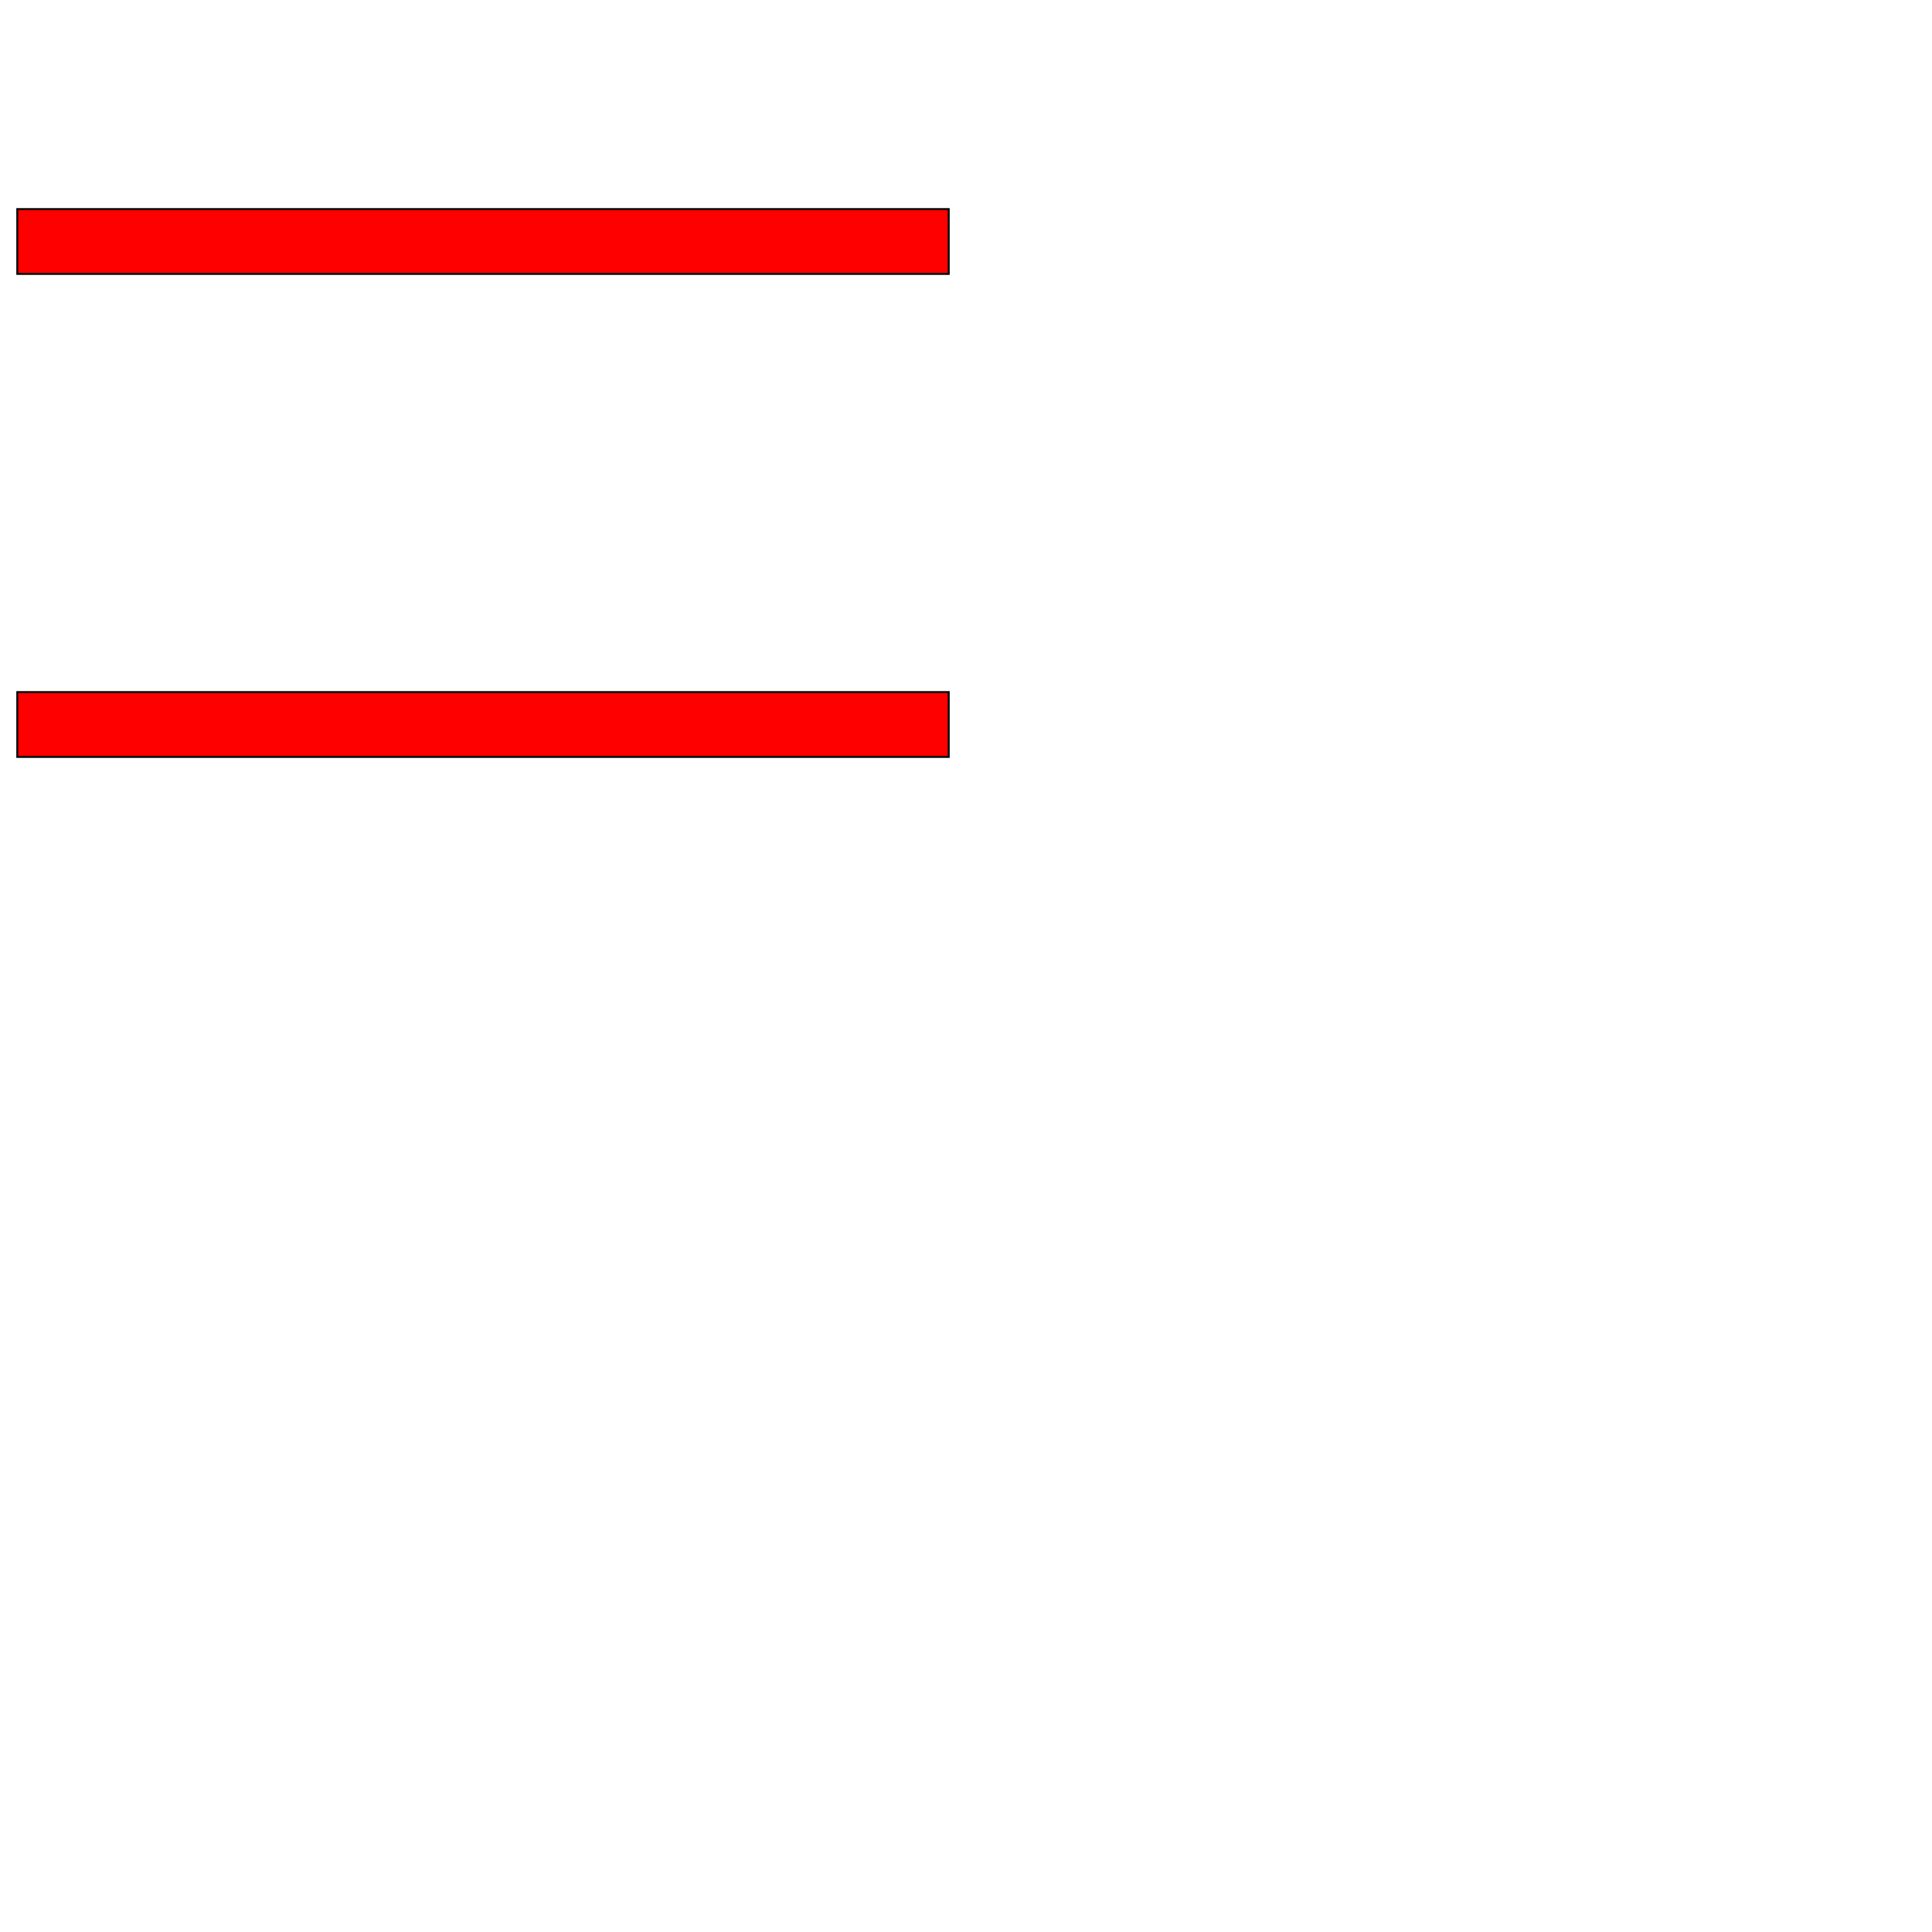
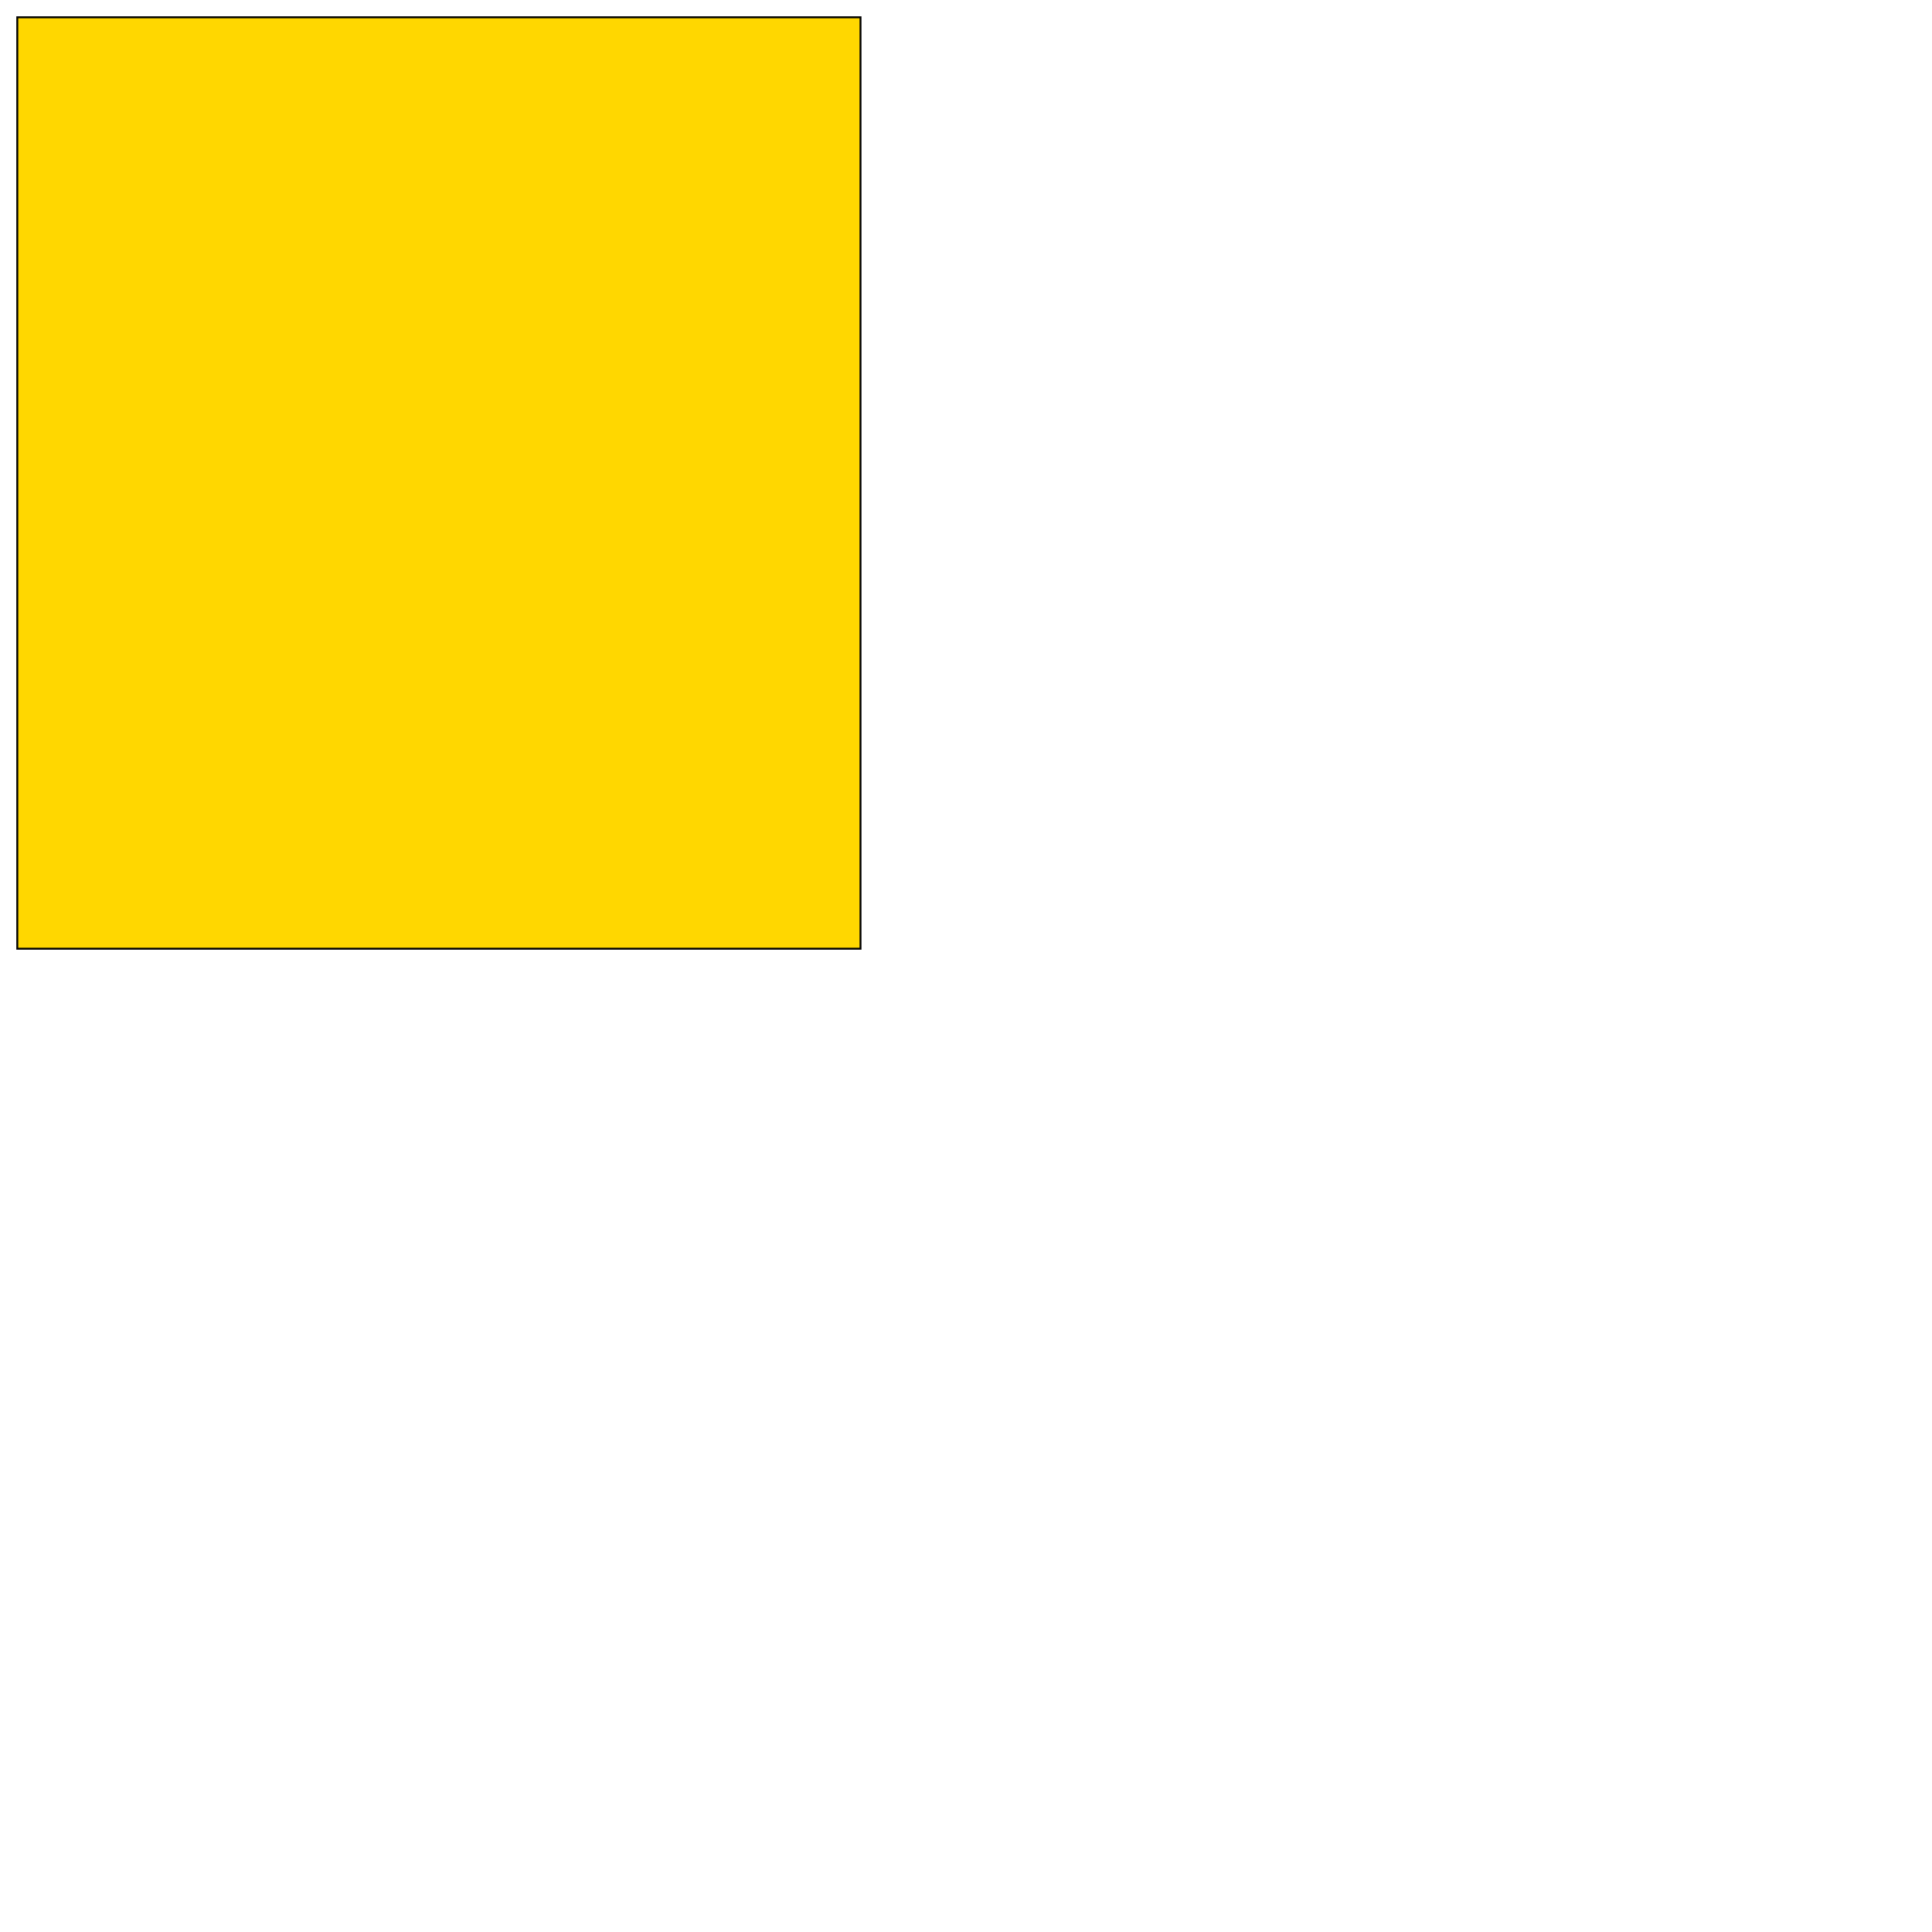
<svg xmlns="http://www.w3.org/2000/svg" height="2000" width="2000">
  <marker id="endArrow" markerHeight="8" markerUnits="strokeWidth" markerWidth="10" orient="auto" refX="1" refY="5" viewBox="0 0 10 10">
    <polyline fill="darkblue" points="0,0 10,5 0,10 1,5" />
  </marker>
-   <path d="M 982.11 783.55 17.89 783.55 17.89 716.45 982.11 716.45 z " style="fill: red; stroke: black; stroke-width: 0; fill-type: evenodd" fill-opacity="1" />
-   <path d="M 982.11 783.55 17.89 783.55 17.89 716.45 982.11 716.45 z" style="fill: none; stroke: black; stroke-width: 2; fill-type: evenodd" fill-opacity="1" />
-   <path d="M 982.11 283.55 17.89 283.55 17.89 216.45 982.11 216.45 z " style="fill: red; stroke: black; stroke-width: 0; fill-type: evenodd" fill-opacity="1" />
-   <path d="M 982.11 283.55 17.89 283.55 17.89 216.45 982.11 216.45 z" style="fill: none; stroke: black; stroke-width: 2; fill-type: evenodd" fill-opacity="1" />
+   <path d="M 890.795 982.11 17.89 982.11 17.89 17.89 890.795 17.89 z " style="fill: gold; stroke: black; stroke-width: 0; fill-type: evenodd" fill-opacity="1" />
+   <path d="M 890.795 982.11 17.89 982.11 17.89 17.89 890.795 17.89 z" style="fill: none; stroke: black; stroke-width: 2; fill-type: evenodd" fill-opacity="1" />
</svg>
